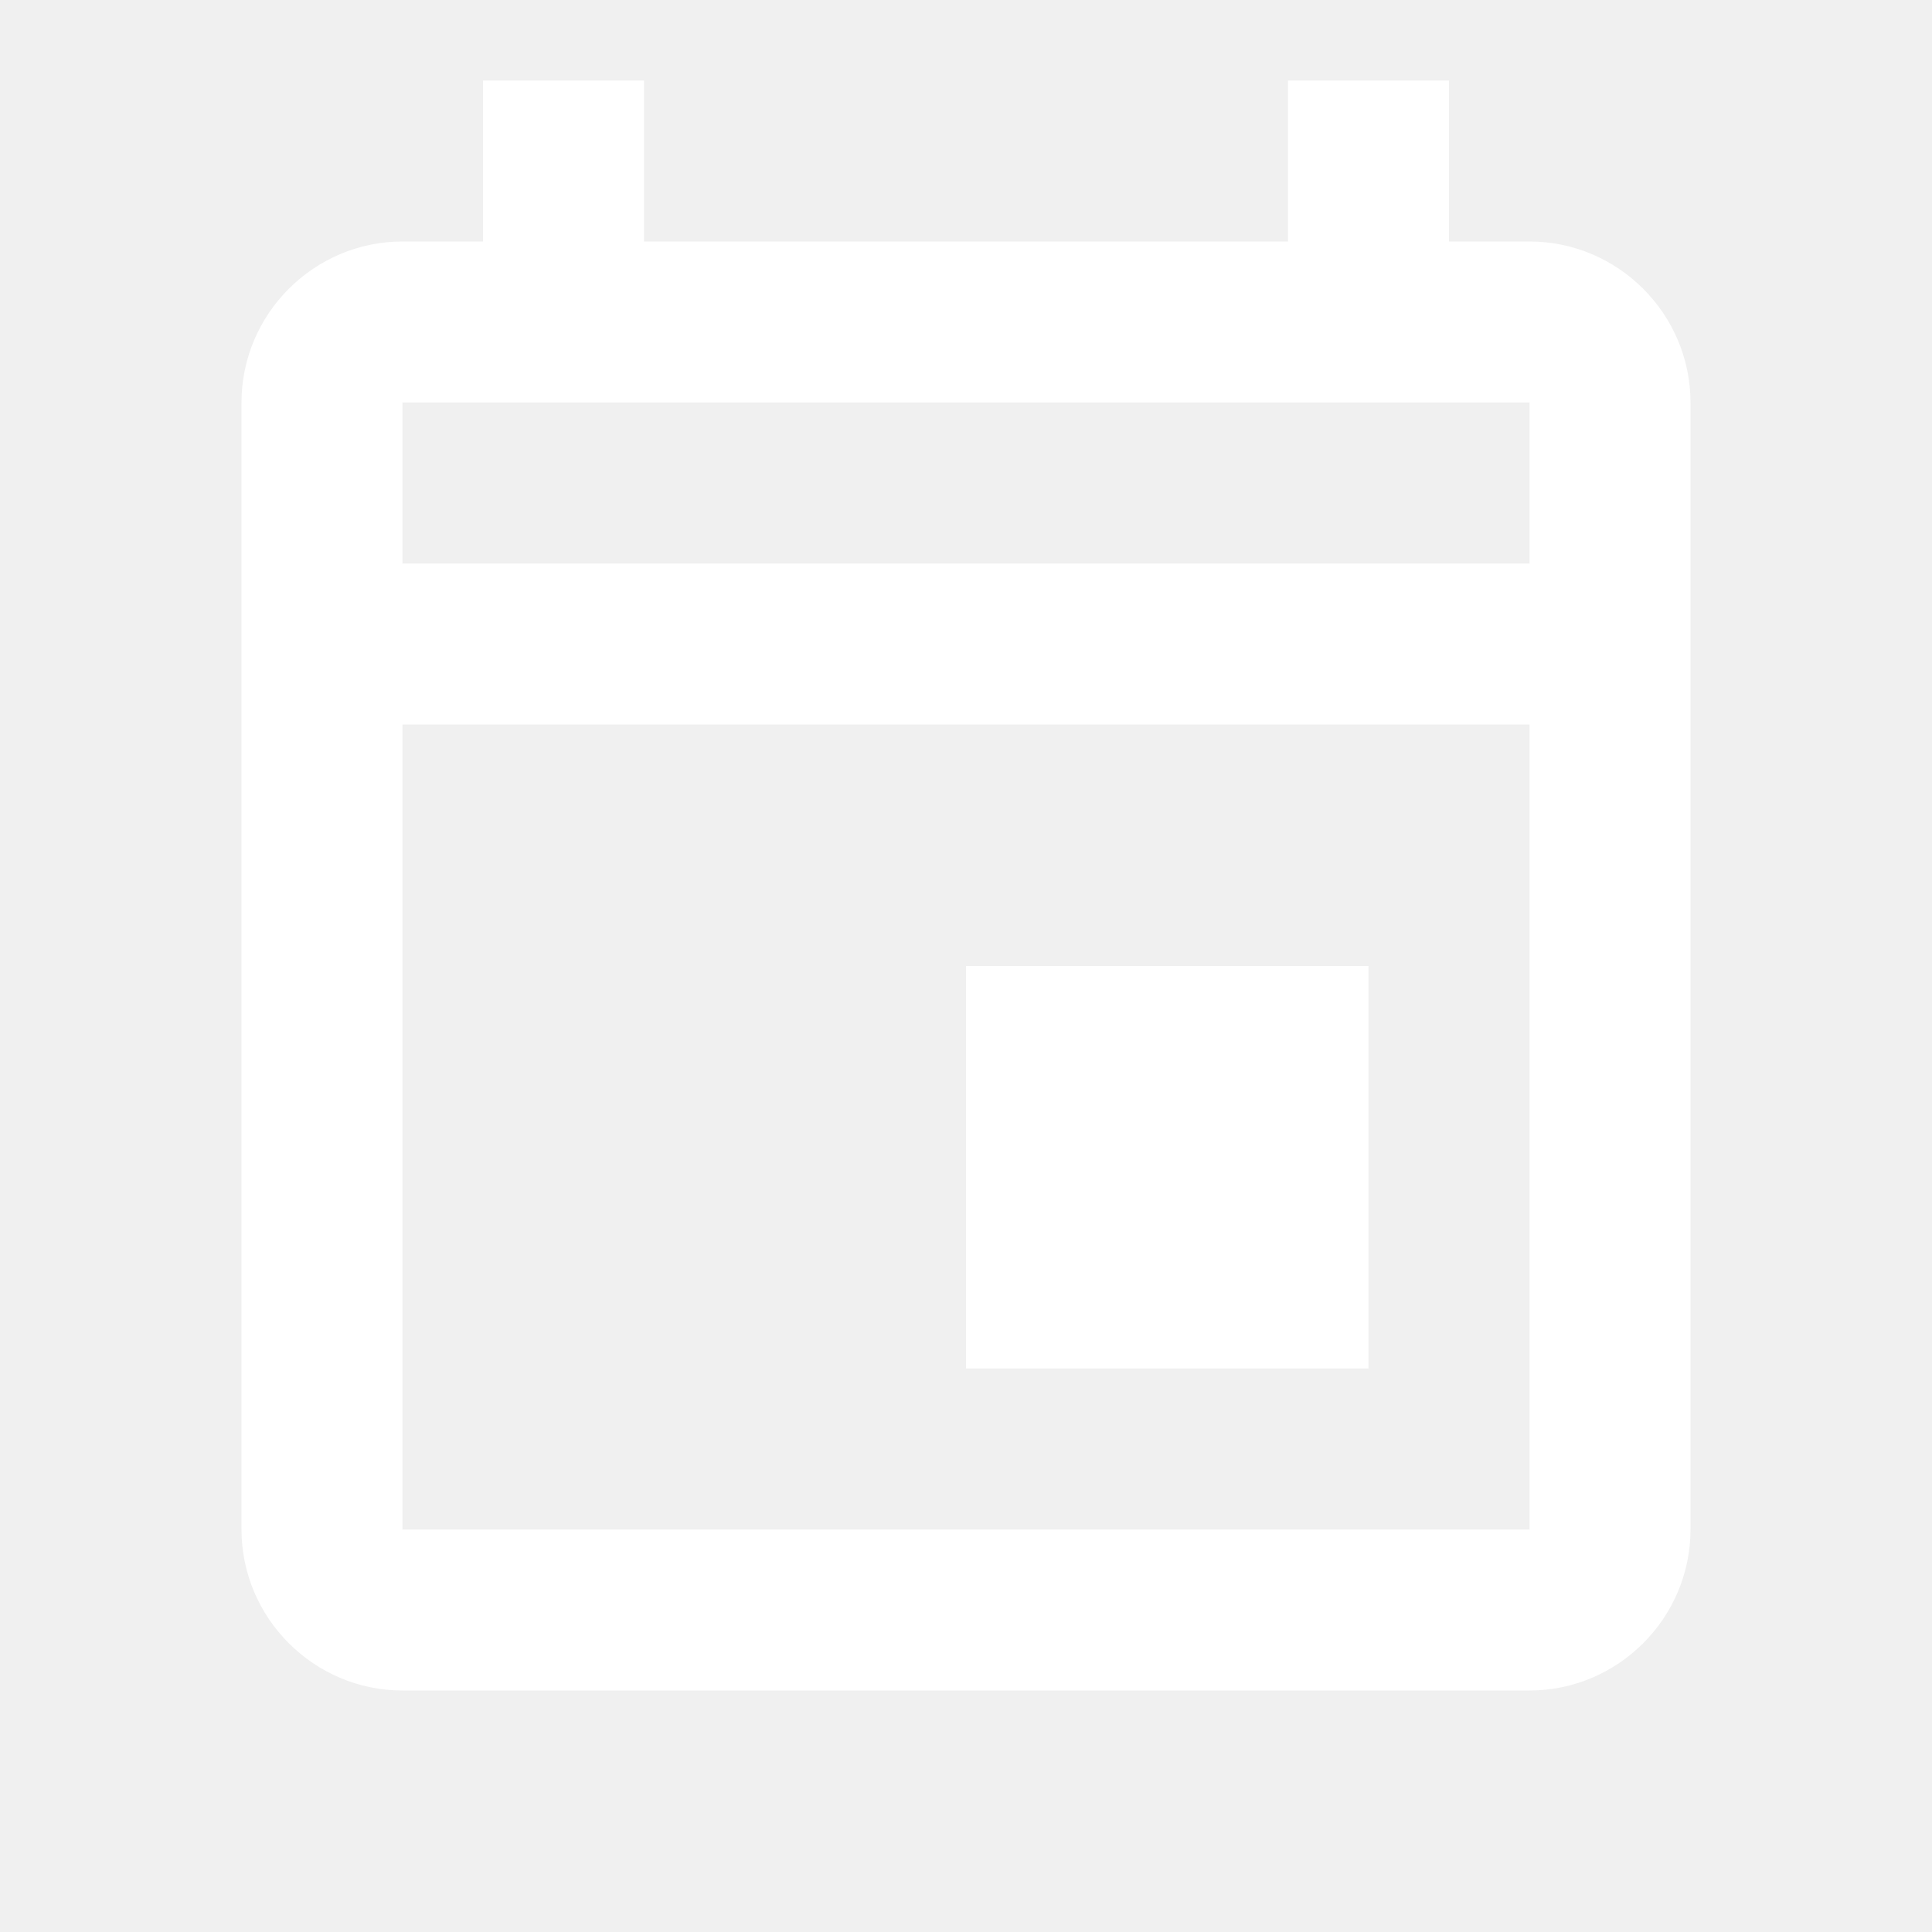
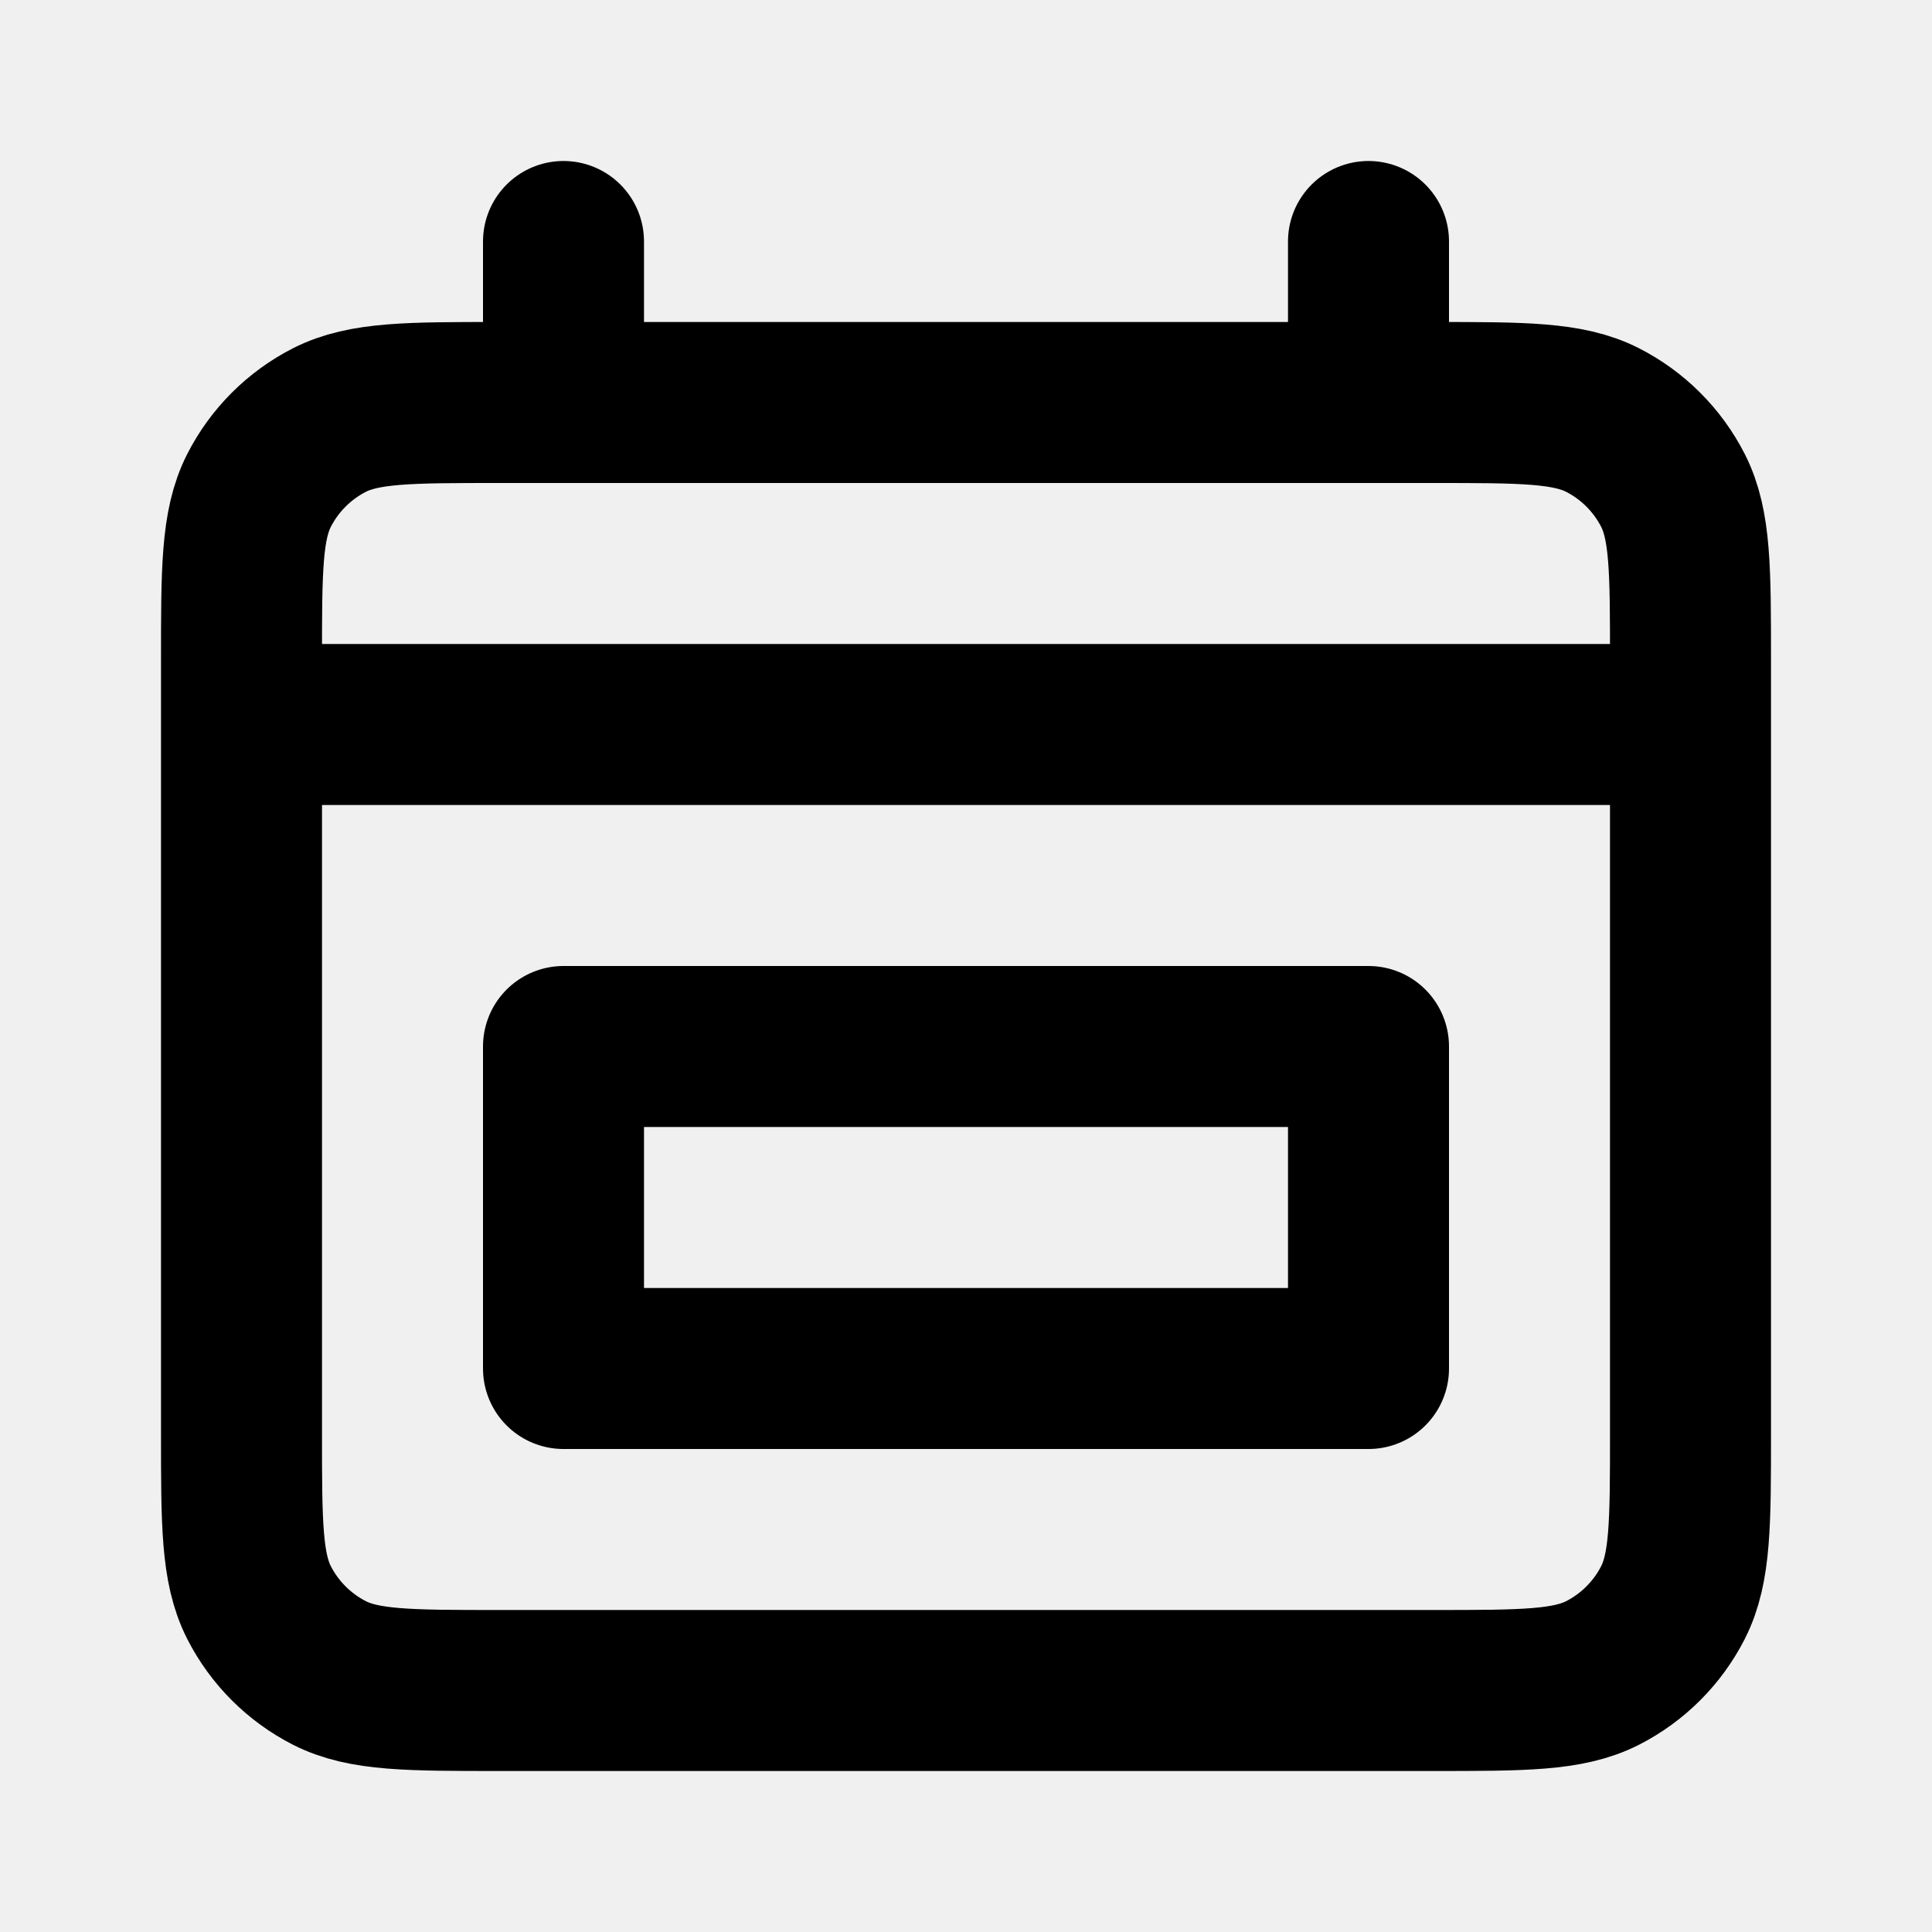
- <svg xmlns="http://www.w3.org/2000/svg" width="30" height="30" viewBox="0 0 24 24" fill="none">
-   <path d="M12 12H17V17H12V12ZM19 3H18V1H16V3H8V1H6V3H5C3.9 3 3 3.9 3 5V19C3 20.1 3.9 21 5 21H19C20.1 21 21 20.1 21 19V5C21 3.9 20.1 3 19 3ZM19 5V7H5V5H19ZM5 19V9H19V19H5Z" fill="white" />
+ <svg xmlns="http://www.w3.org/2000/svg" viewBox="0 0 24 24" fill="none">
+   <g id="SVGRepo_bgCarrier" stroke-width="0" />
+   <g id="SVGRepo_tracerCarrier" stroke-linecap="round" stroke-linejoin="round" />
+   <g id="SVGRepo_iconCarrier">
+     <path d="M3 9H21M7 3V5M17 3V5M7 13H17V17H7V13ZM6.2 21H17.8C18.92 21 19.48 21 19.908 20.782C20.284 20.59 20.59 20.284 20.782 19.908C21 19.48 21 18.92 21 17.8V8.2C21 7.08 21 6.52 20.782 6.092C20.59 5.716 20.284 5.41 19.908 5.218C19.48 5 18.92 5 17.8 5H6.2C5.08 5 4.52 5 4.092 5.218C3.716 5.41 3.41 5.716 3.218 6.092C3 6.52 3 7.08 3 8.2V17.8C3 18.92 3 19.48 3.218 19.908C3.41 20.284 3.716 20.59 4.092 20.782C4.52 21 5.08 21 6.2 21Z" stroke="#000000" stroke-width="2" stroke-linecap="round" stroke-linejoin="round" />
+   </g>
</svg>
